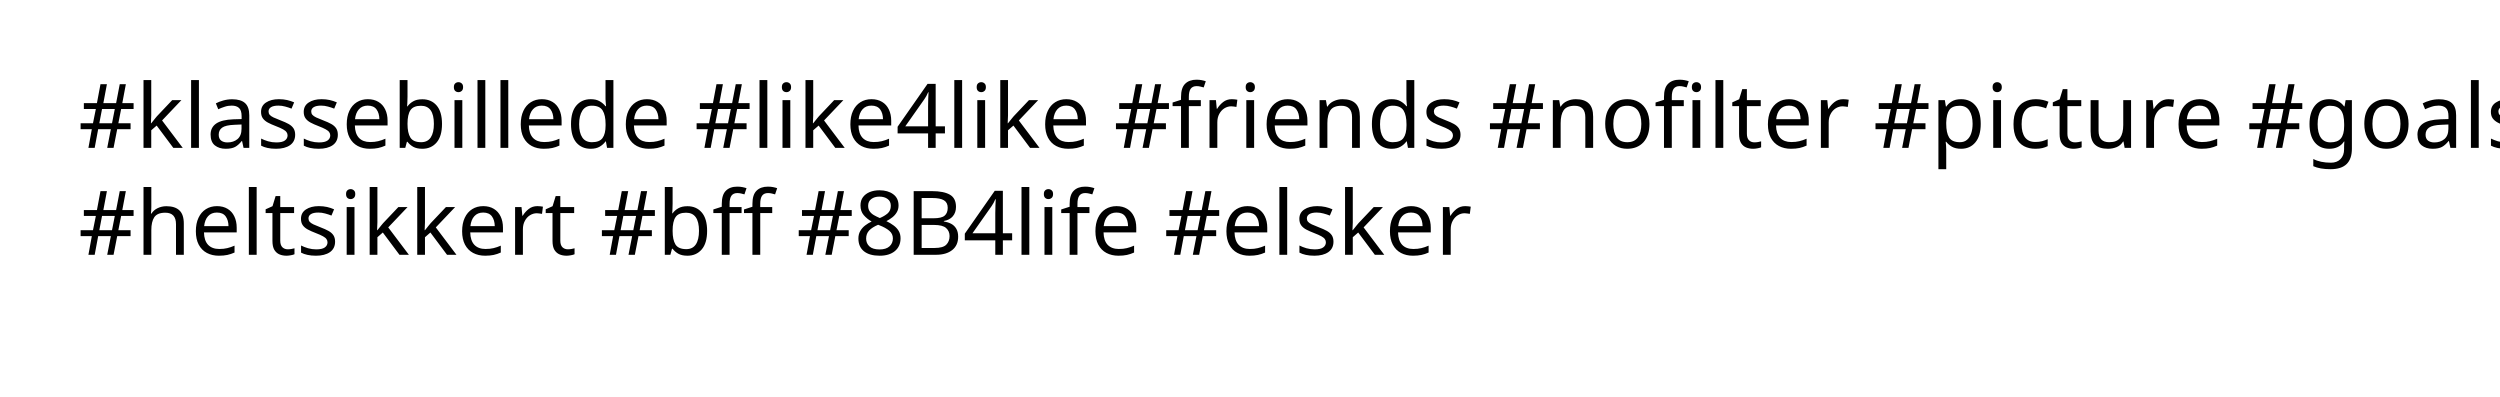
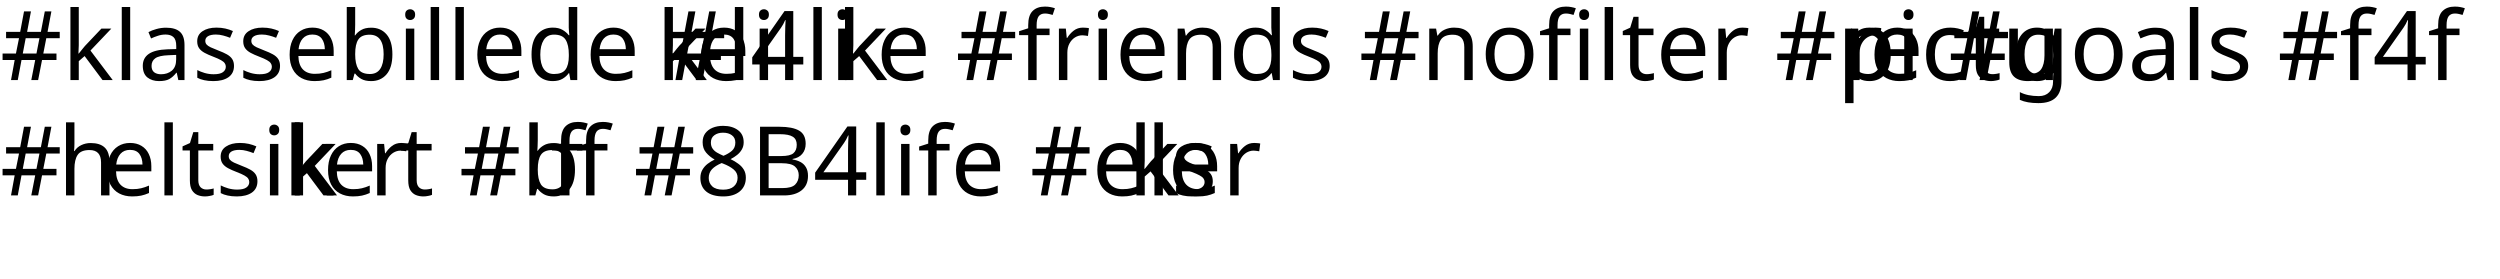
- <svg xmlns="http://www.w3.org/2000/svg" version="1.1" id="Layer_1" x="0px" y="0px" viewBox="0 0 505 80" style="enable-background:new 0 0 505 80;" xml:space="preserve">
-   <style type="text/css">
- 	.st0{fill:none;}
- 	.st1{font-family:'FuturaPT-Book';}
- 	.st2{font-size:18px;}
- </style>
-   <rect x="15.8" y="16.7" class="st0" width="468.2" height="50.4" />
-   <text transform="matrix(1 0 0 1 15.8291 29.8651)">
-     <tspan x="0" y="0" class="st1 st2">#klassebillede #like4like #friends #nofilter #picture #goals #f4f </tspan>
-     <tspan x="0" y="21.6" class="st1 st2">#heltsikkert #bff #8B4life #elsker</tspan>
-   </text>
+ <svg xmlns="http://www.w3.org/2000/svg" viewBox="0 0 468.2 52.24">
+   <defs>
+     <style>.cls-1{fill:none;}.cls-2,.cls-3{isolation:isolate;}.cls-3{font-size:18px;font-family:FuturaPT-Book, Futura PT;}.cls-4{letter-spacing:-0.01em;}.cls-5{letter-spacing:-0.02em;}.cls-6{letter-spacing:-0.01em;}.cls-7{letter-spacing:0.02em;}.cls-8{letter-spacing:0em;}</style>
+   </defs>
+   <g id="Layer_2" data-name="Layer 2">
+     <g id="Layer_1-2" data-name="Layer 1">
+       <rect class="cls-1" y="1.84" width="468.2" height="50.4" />
+       <g class="cls-2">
+         <text class="cls-3" transform="translate(0.03 15)">#klassebillede #li<tspan class="cls-4" x="122.9" y="0">k</tspan>
+           <tspan x="130.32" y="0">e4li</tspan>
+           <tspan class="cls-4" x="156.69" y="0">k</tspan>
+           <tspan x="164.1" y="0">e #friends #nofilter #pictu</tspan>
+           <tspan class="cls-5" x="345.14" y="0">r</tspan>
+           <tspan x="350.04" y="0">e #goals #f4f </tspan>
+         </text>
+         <text class="cls-3" transform="translate(0.03 36.6)">#<tspan class="cls-6" x="10.8" y="0">h</tspan>
+           <tspan x="19.08" y="0">eltsik</tspan>
+           <tspan class="cls-4" x="53.01" y="0">k</tspan>
+           <tspan x="60.42" y="0">e</tspan>
+           <tspan class="cls-7" x="69.08" y="0">r</tspan>
+           <tspan class="cls-8" x="74.77" y="0">t #b</tspan>
+           <tspan class="cls-7" x="103.08" y="0">f</tspan>
+           <tspan x="107.76" y="0">f #8B4life #els</tspan>
+           <tspan class="cls-6" x="211.26" y="0">k</tspan>
+           <tspan x="218.68" y="0">er</tspan>
+         </text>
+       </g>
+     </g>
+   </g>
</svg>
